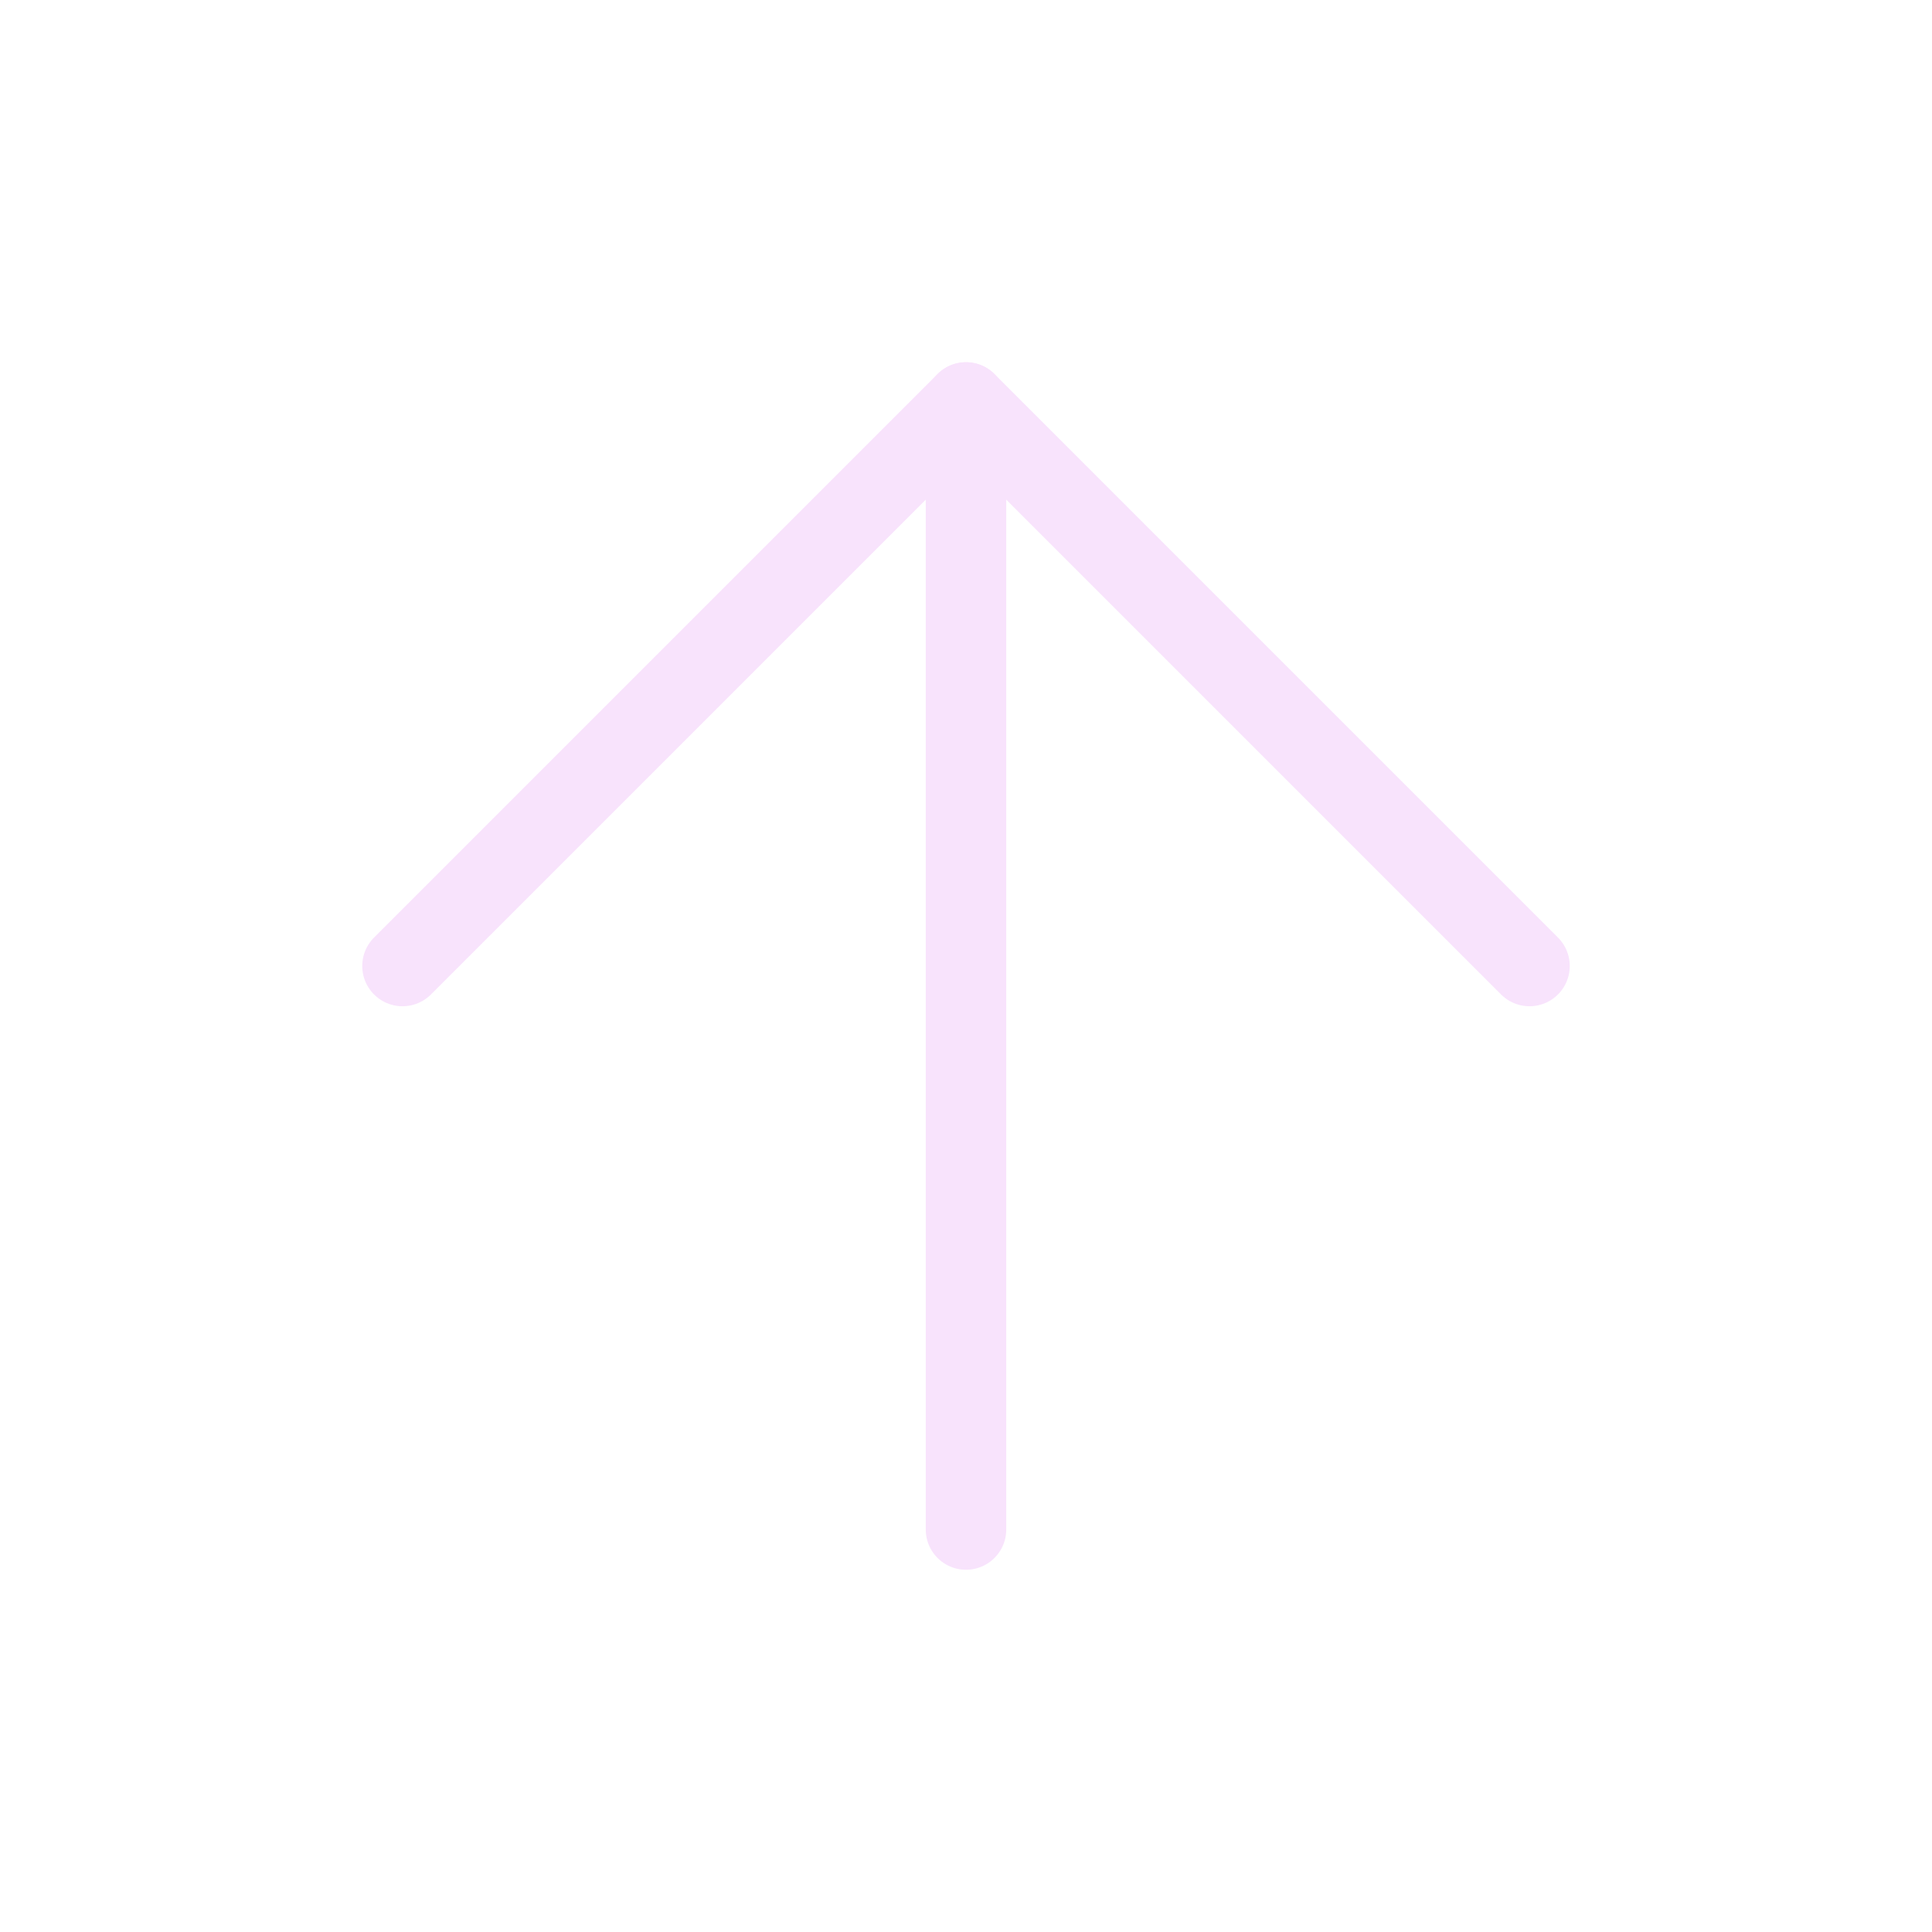
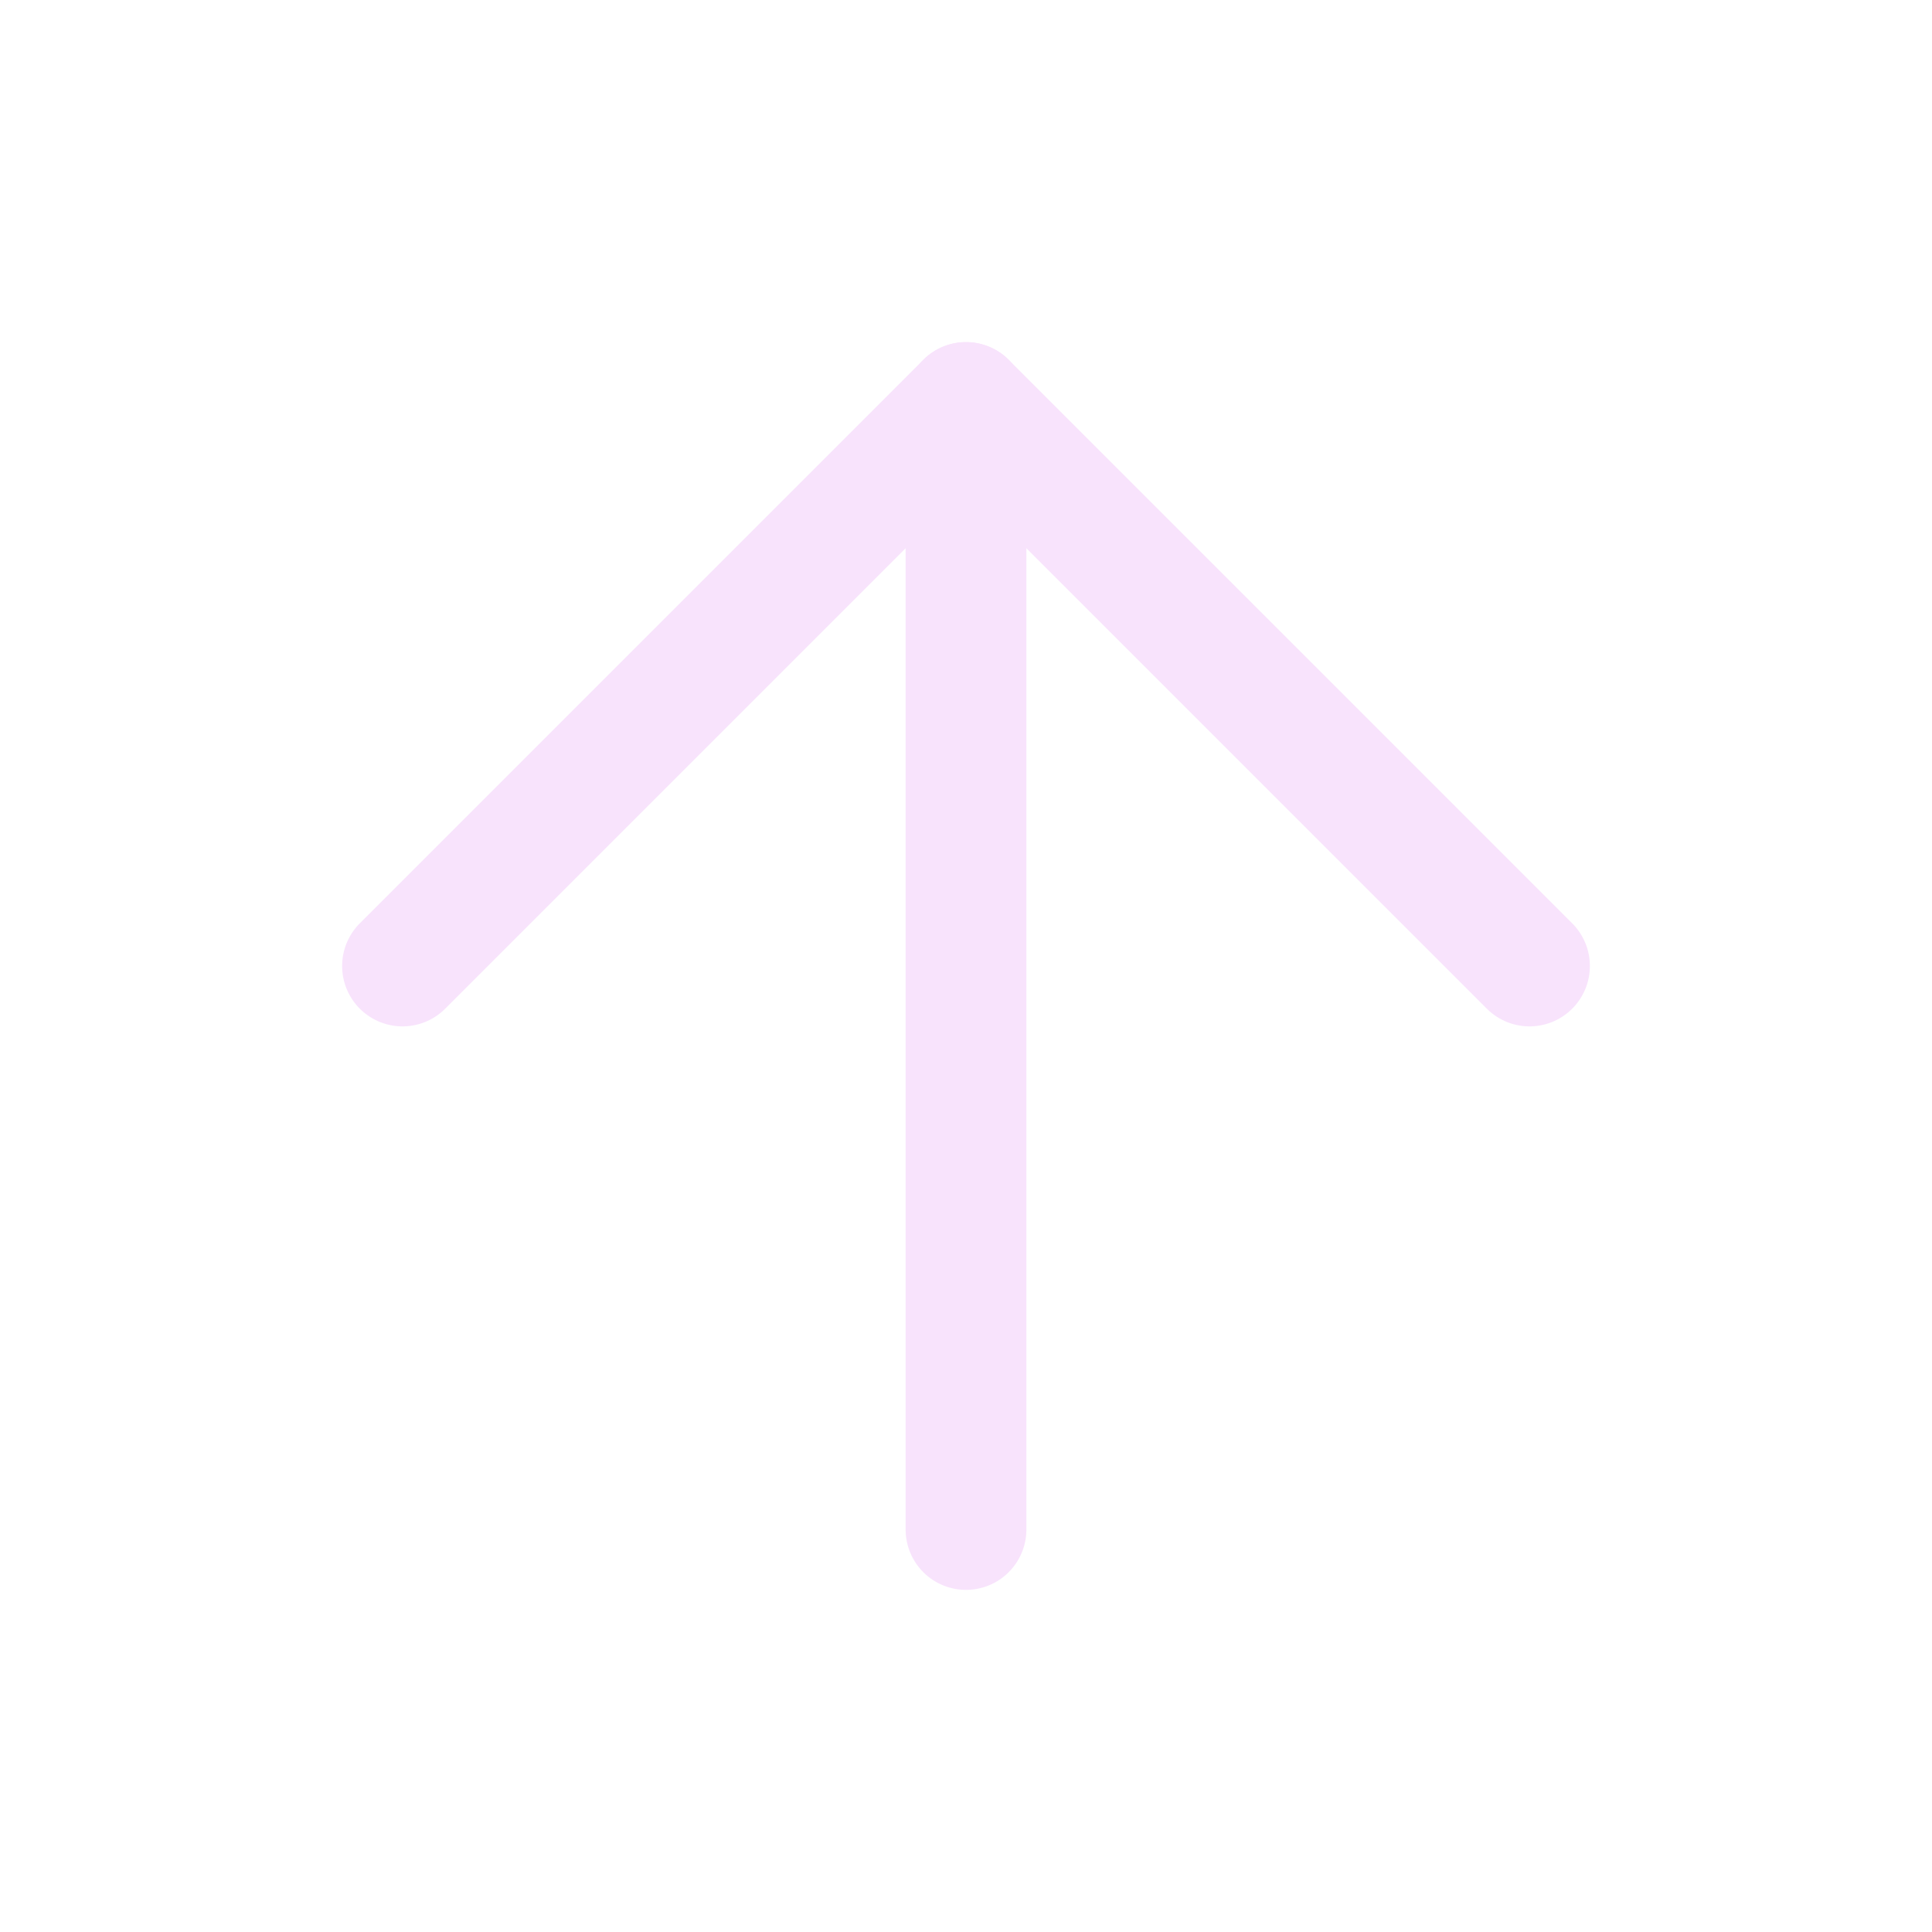
- <svg xmlns="http://www.w3.org/2000/svg" width="24" height="24" viewBox="0 0 24 24" fill="none" stroke="hsl(290, 80%, 94%)" stroke-width="1" stroke-linecap="round" stroke-linejoin="round" class="feather feather-arrow-up">
+ <svg xmlns="http://www.w3.org/2000/svg" width="24" height="24" viewBox="0 0 24 24" fill="none" stroke="hsl(290, 80%, 94%)" stroke-width="1.5" stroke-linecap="round" stroke-linejoin="round" class="feather feather-arrow-up">
  <line x1="12" y1="19" x2="12" y2="5" />
  <polyline points="5 12 12 5 19 12" />
</svg>
